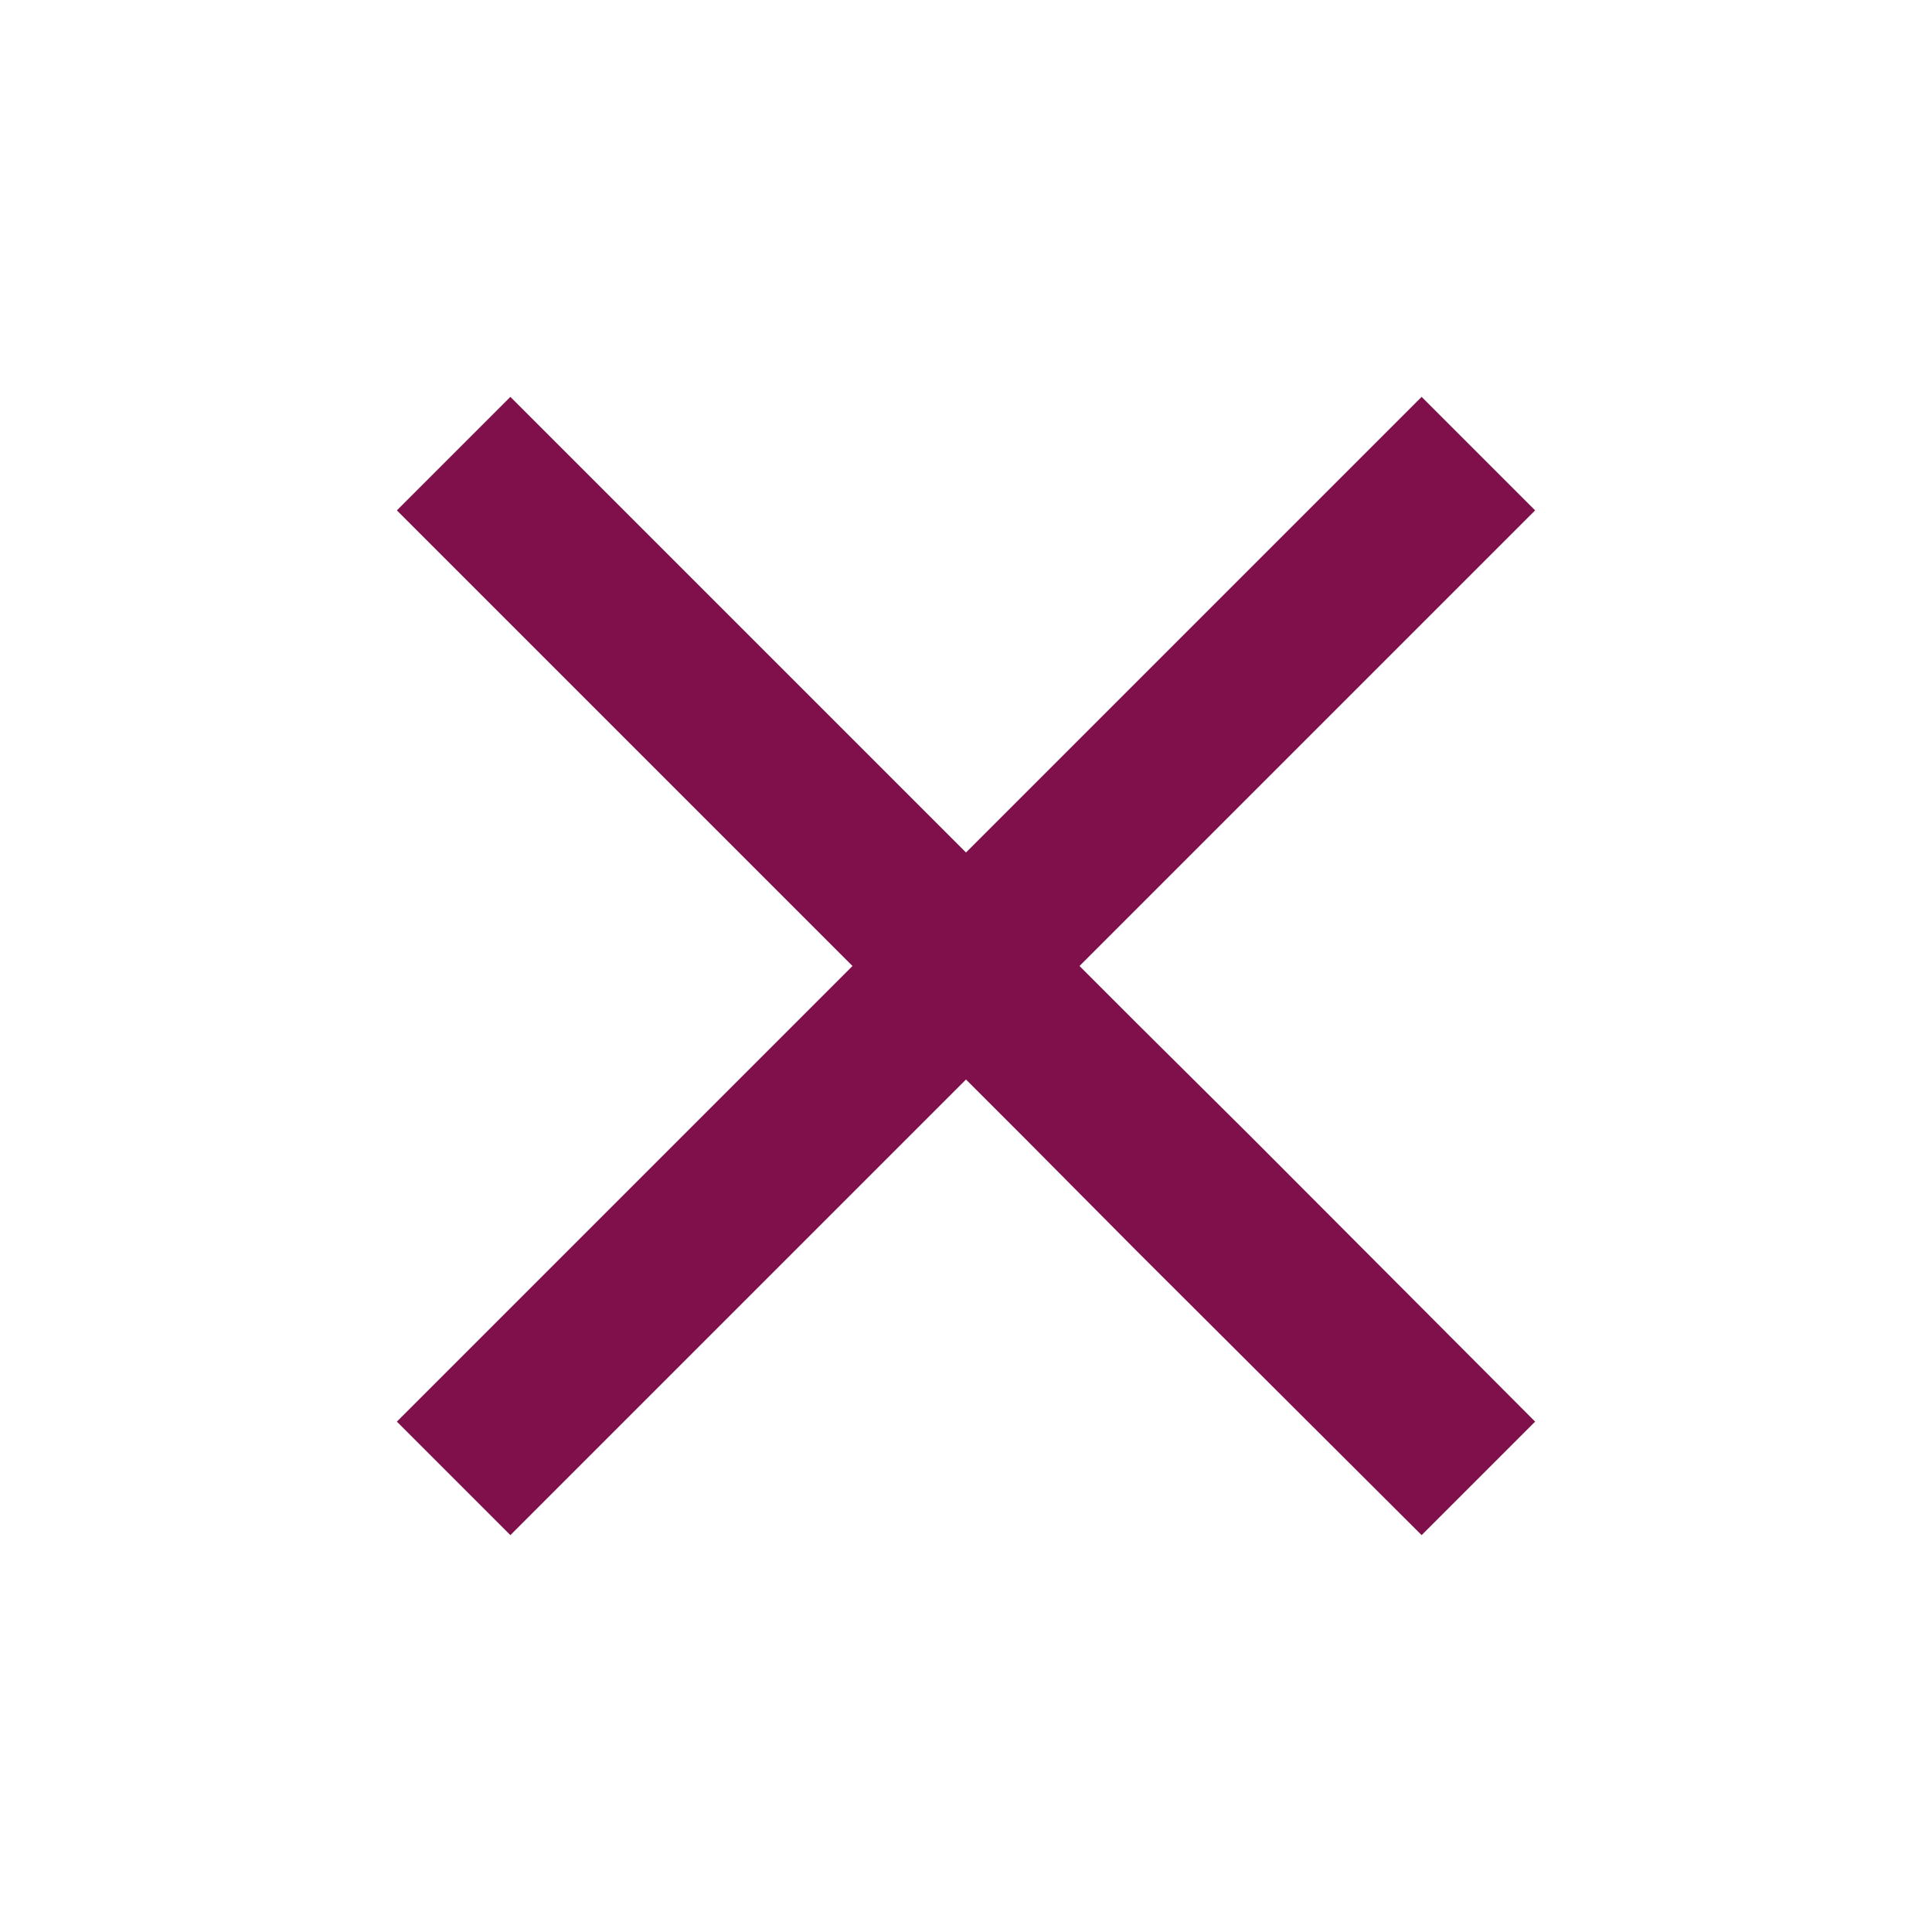
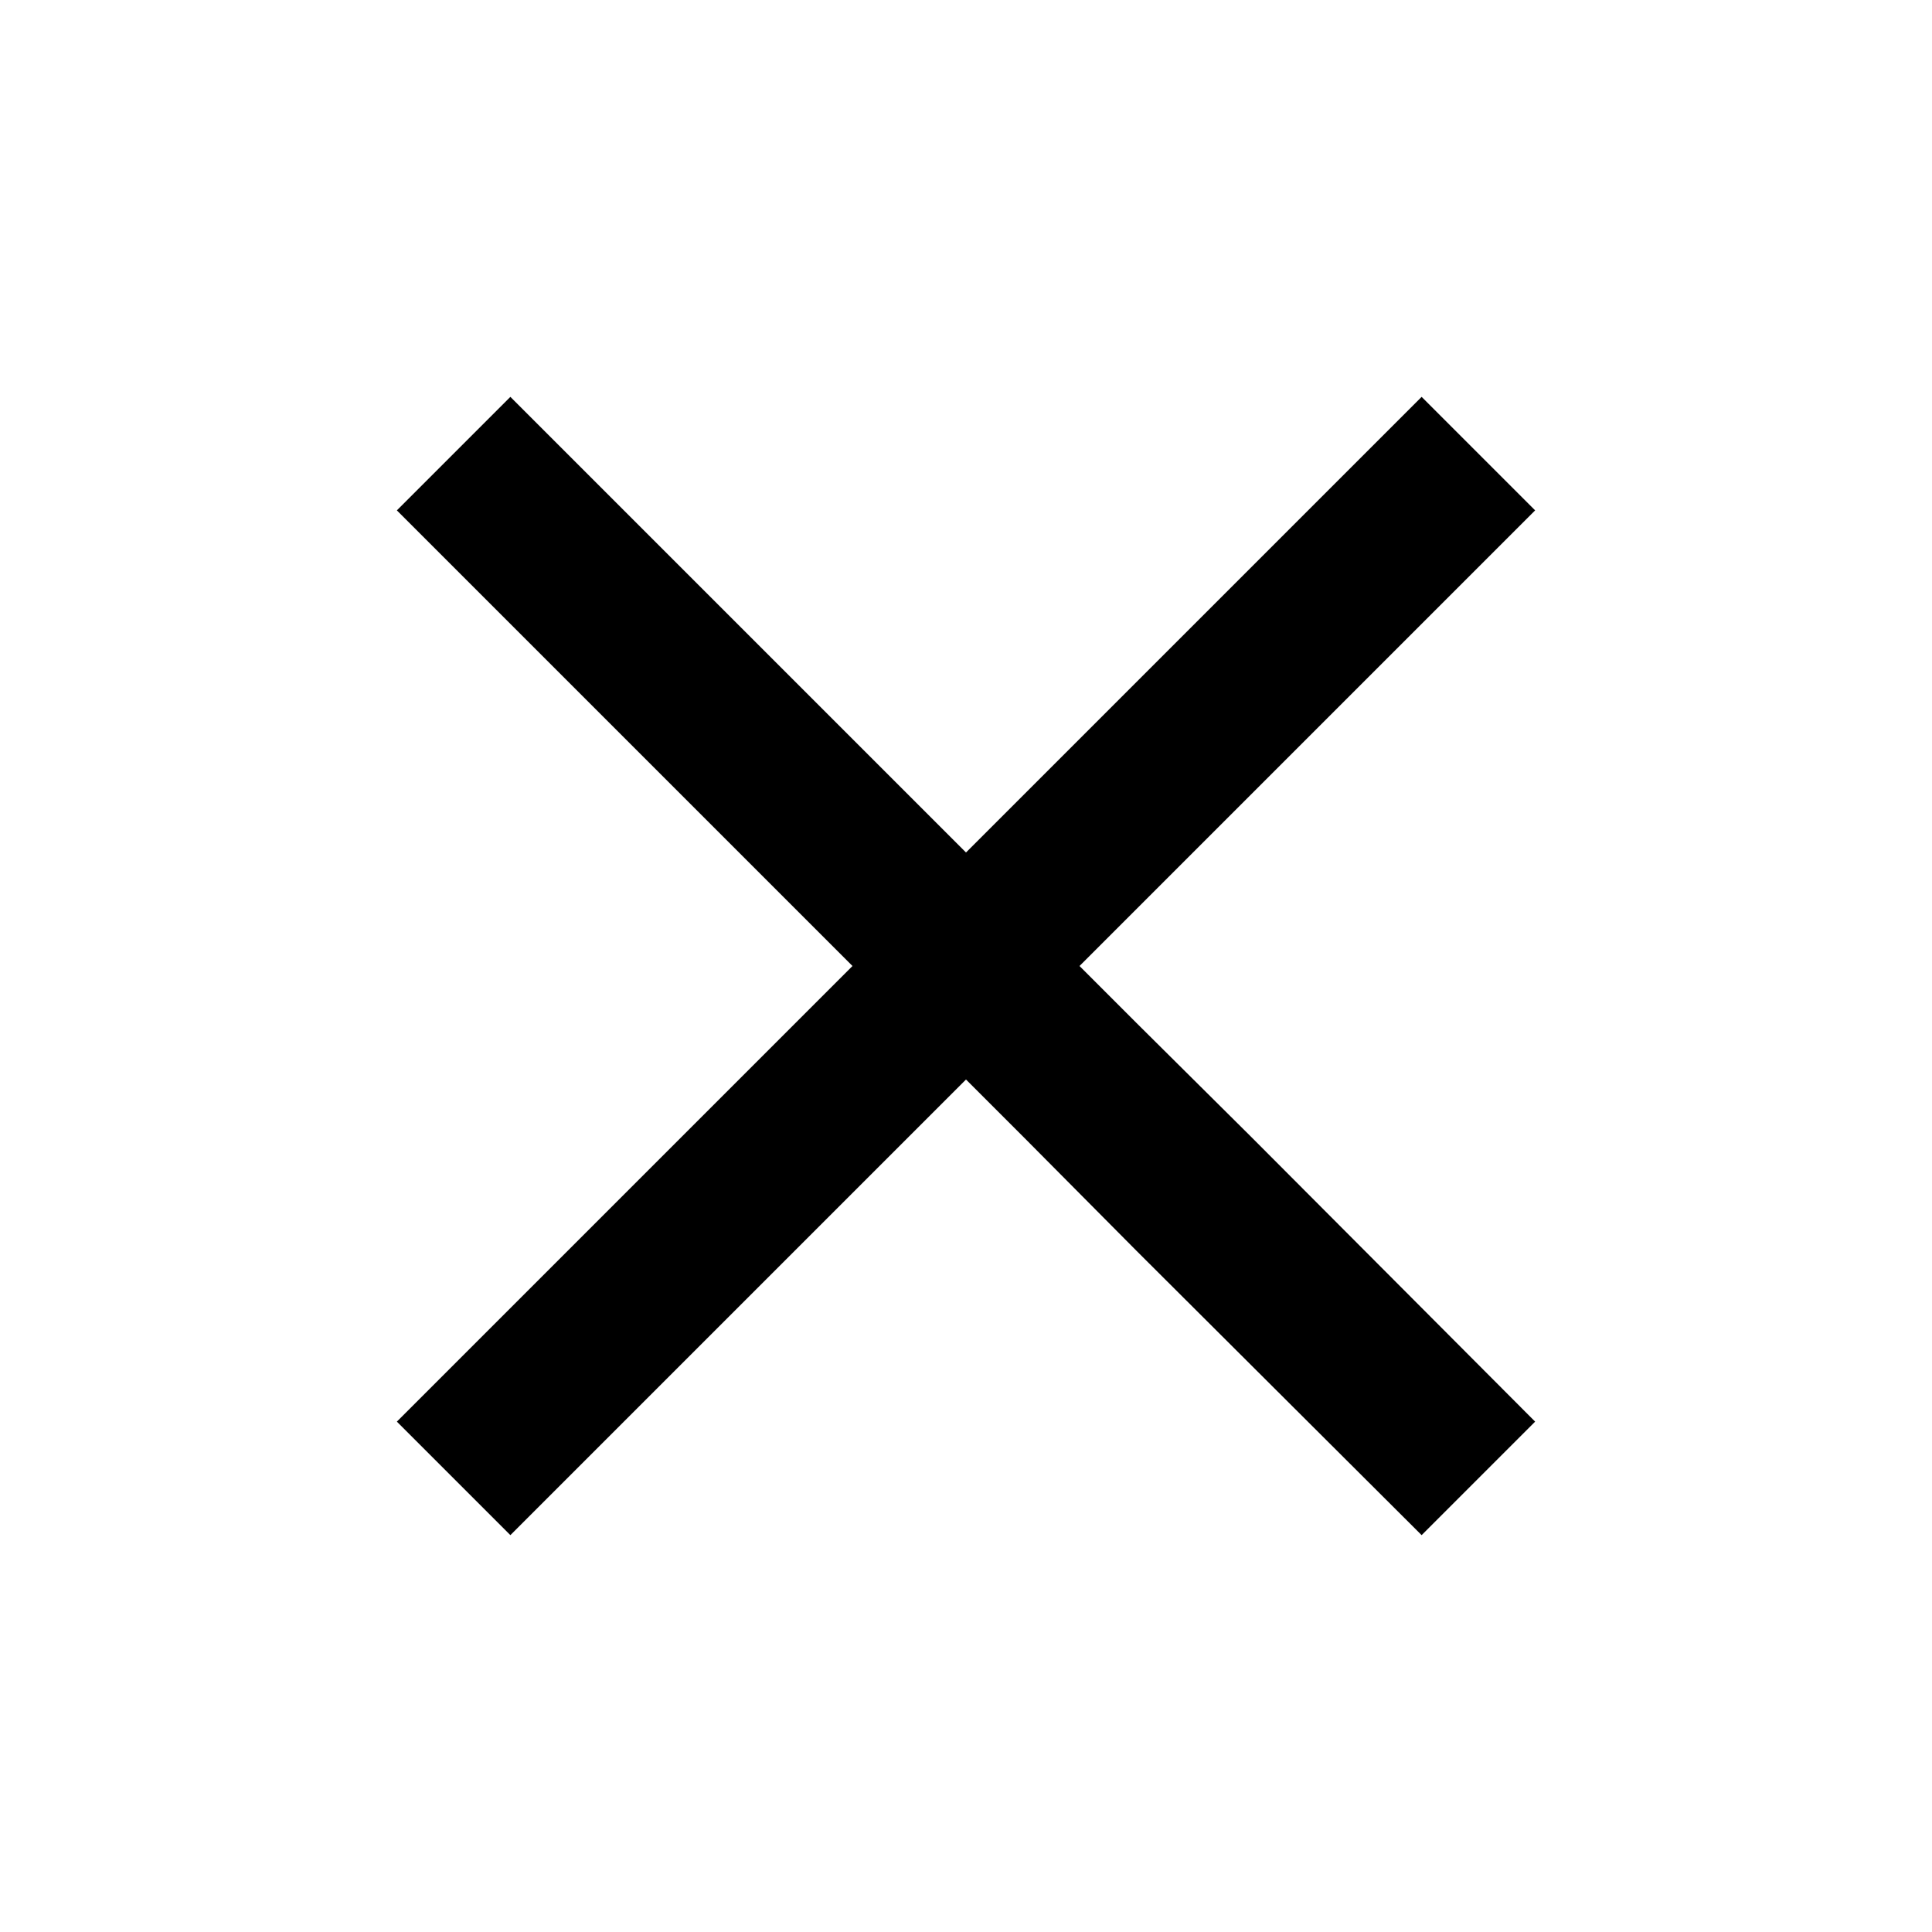
- <svg xmlns="http://www.w3.org/2000/svg" width="24" height="24" fill="#7F104C" viewBox="0 0 24 24">
+ <svg xmlns="http://www.w3.org/2000/svg" width="24" height="24" fill="#000000ff" viewBox="0 0 24 24">
  <path d="m7.76 14.83-2.83 2.83 1.41 1.41 2.83-2.83 2.12-2.12.71-.71.71.71 1.41 1.42 3.54 3.53 1.41-1.41-3.53-3.54-1.42-1.41-.71-.71 5.66-5.66-1.41-1.41L12 10.59 6.34 4.93 4.93 6.34 10.59 12l-.71.71z" />
</svg>
